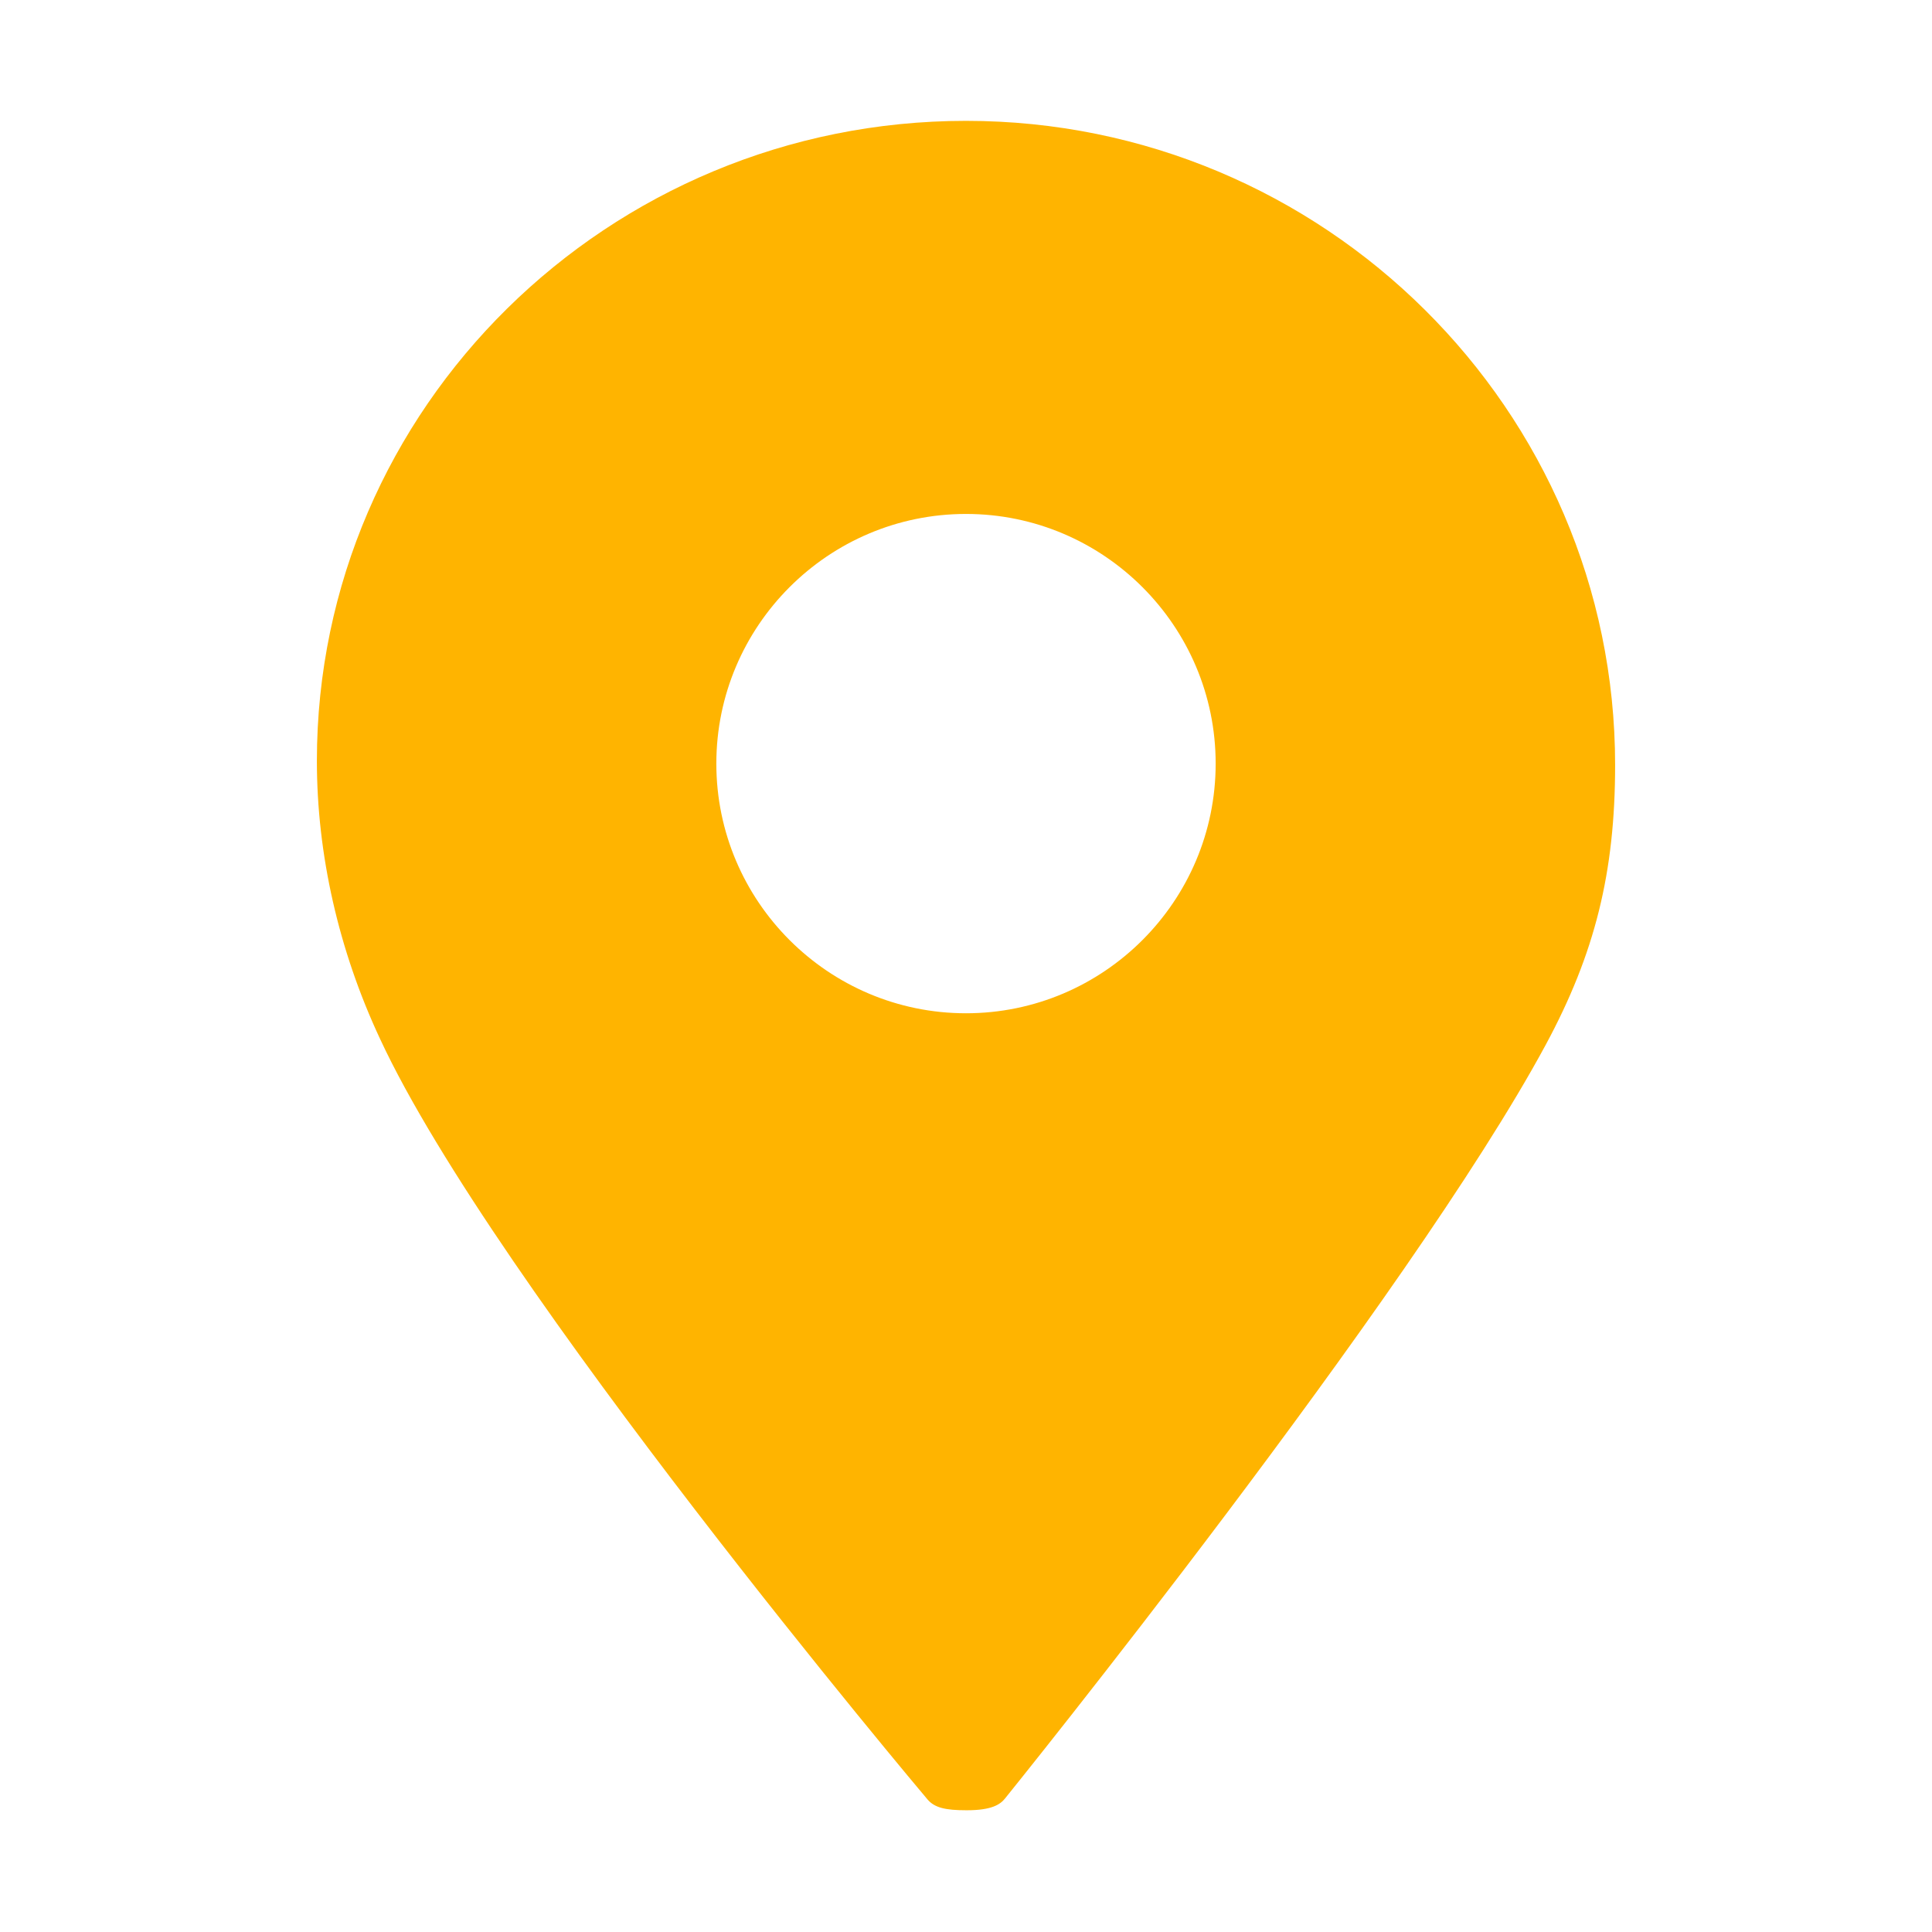
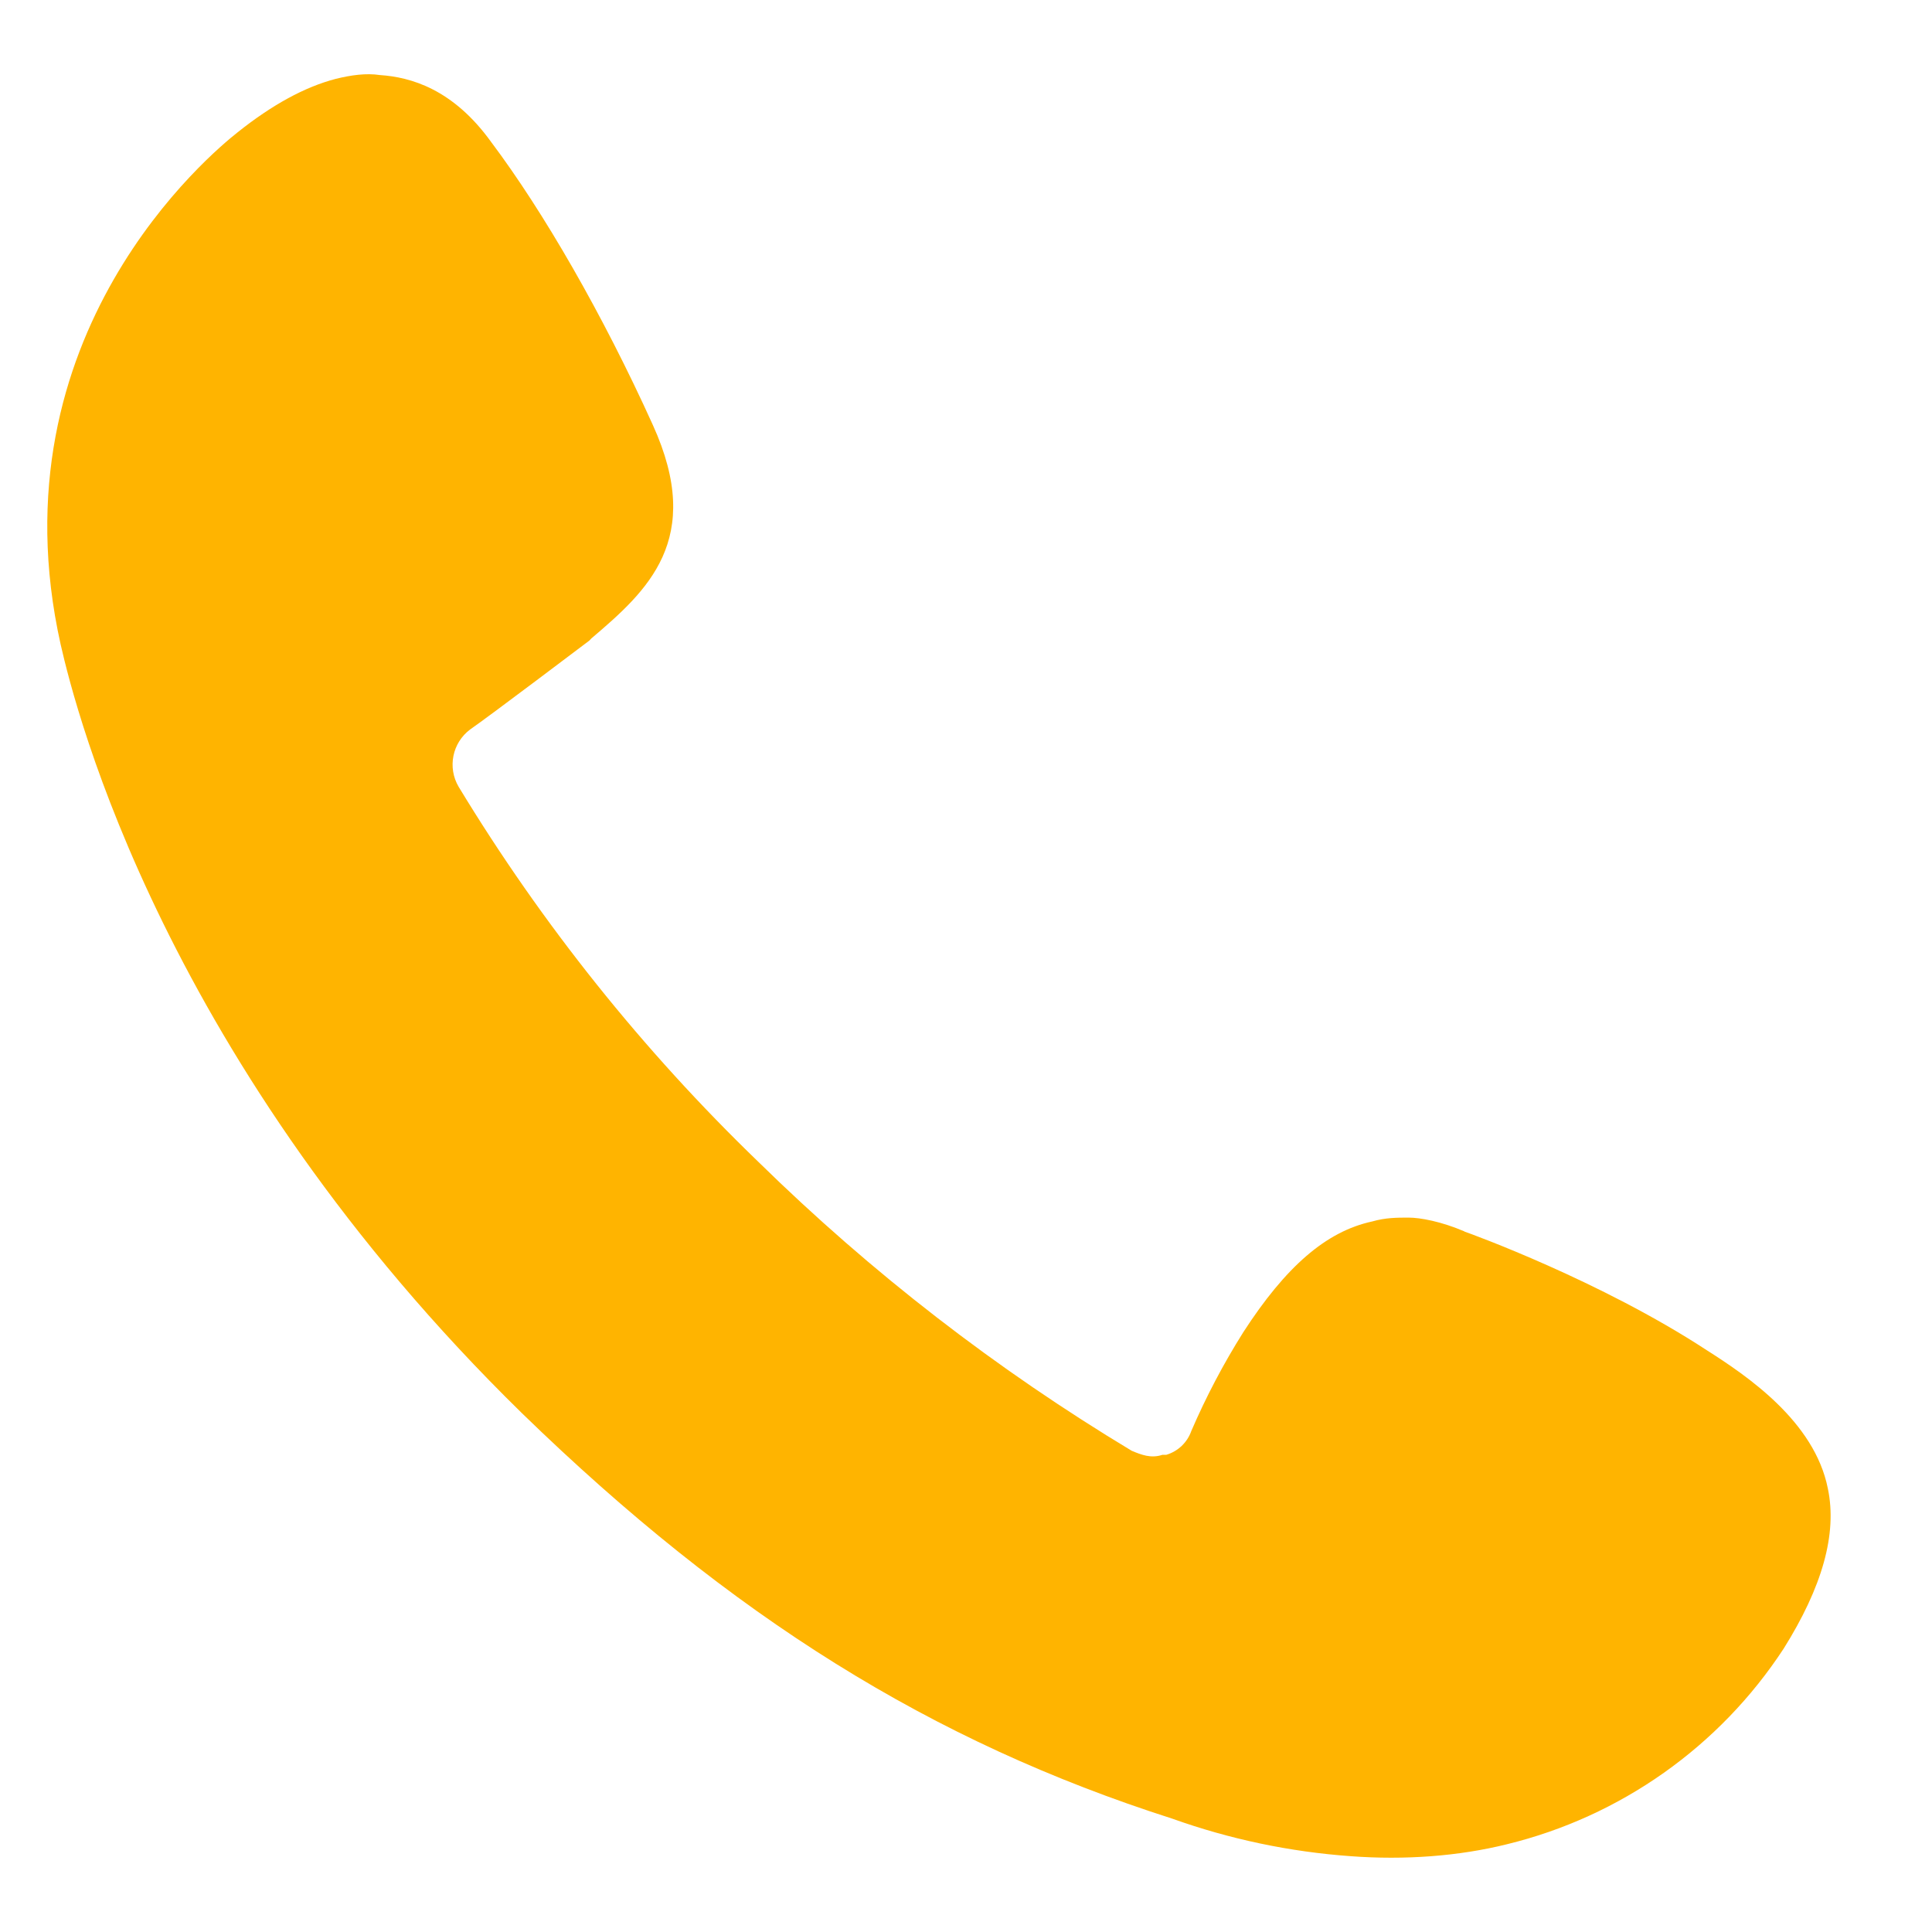
- <svg xmlns="http://www.w3.org/2000/svg" t="1600911413327" class="icon" viewBox="0 0 1024 1024" version="1.1" p-id="5054" width="128" height="128">
-   <path d="M512 959.469c-10.7 0-16.605-1.283-20.366-5.69-2.262-2.649-229.644-272.535-290.237-403.233-21.891-46.818-33.443-97.655-33.443-147.265 0-187.09 154.332-339.226 344.046-339.226s344.046 153.188 344.046 341.429c0 56.871-10.661 99.842-36.79 148.301C747.006 687.675 534.795 950.619 532.676 953.242c-2.533 3.166-7.056 6.228-20.146 6.228L512 959.47zM512 272.403c-72.96 0-132.326 59.365-132.326 132.326S439.04 537.055 512 537.055s132.326-59.365 132.326-132.326S584.96 272.403 512 272.403z" p-id="5055" fill="#FFB400" />
+ <svg xmlns="http://www.w3.org/2000/svg" t="1600681313425" class="icon" viewBox="0 0 1024 1024" version="1.1" p-id="10438" width="128" height="128">
+   <path d="M776.192 652.761c3.072 1.024 72.31 26.151 128.394 62.858 21.425 13.627 57.108 37.73 64.197 73.255 5.12 24.182-3.072 52.46-23.394 84.913a244.578 244.578 0 0 1-146.826 103.739c-25.442 6.302-53.957 8.428-82.55 6.302a356.352 356.352 0 0 1-94.759-19.929C493.883 923.175 387.86 857.088 276.716 749.095 87.198 563.673 40.251 377.147 32.138 341.543-4.569 177.073 112.64 80.66 125.873 70.183c18.353-14.651 35.682-24.103 51.988-28.357 8.192-2.048 16.305-3.151 23.473-2.048 16.305 1.103 38.754 7.326 59.077 35.604 27.569 36.706 59.077 91.215 85.622 149.898 27.569 60.731-3.072 87.985-32.61 113.113l-1.024 1.103s-53.957 40.802-63.173 47.104a23.237 23.237 0 0 0-6.144 30.405A989.342 989.342 0 0 0 402.117 615.975a1072.128 1072.128 0 0 0 197.711 152.97c5.12 2.127 10.24 4.175 16.305 2.127h2.048a20.086 20.086 0 0 0 13.233-12.603 382.031 382.031 0 0 1 27.569-52.382c22.37-34.58 43.796-53.406 68.293-58.683 7.089-2.048 13.233-2.048 19.298-2.048 6.144 0 17.329 2.048 29.617 7.326z" p-id="10439" fill="#FFB400" />
</svg>
